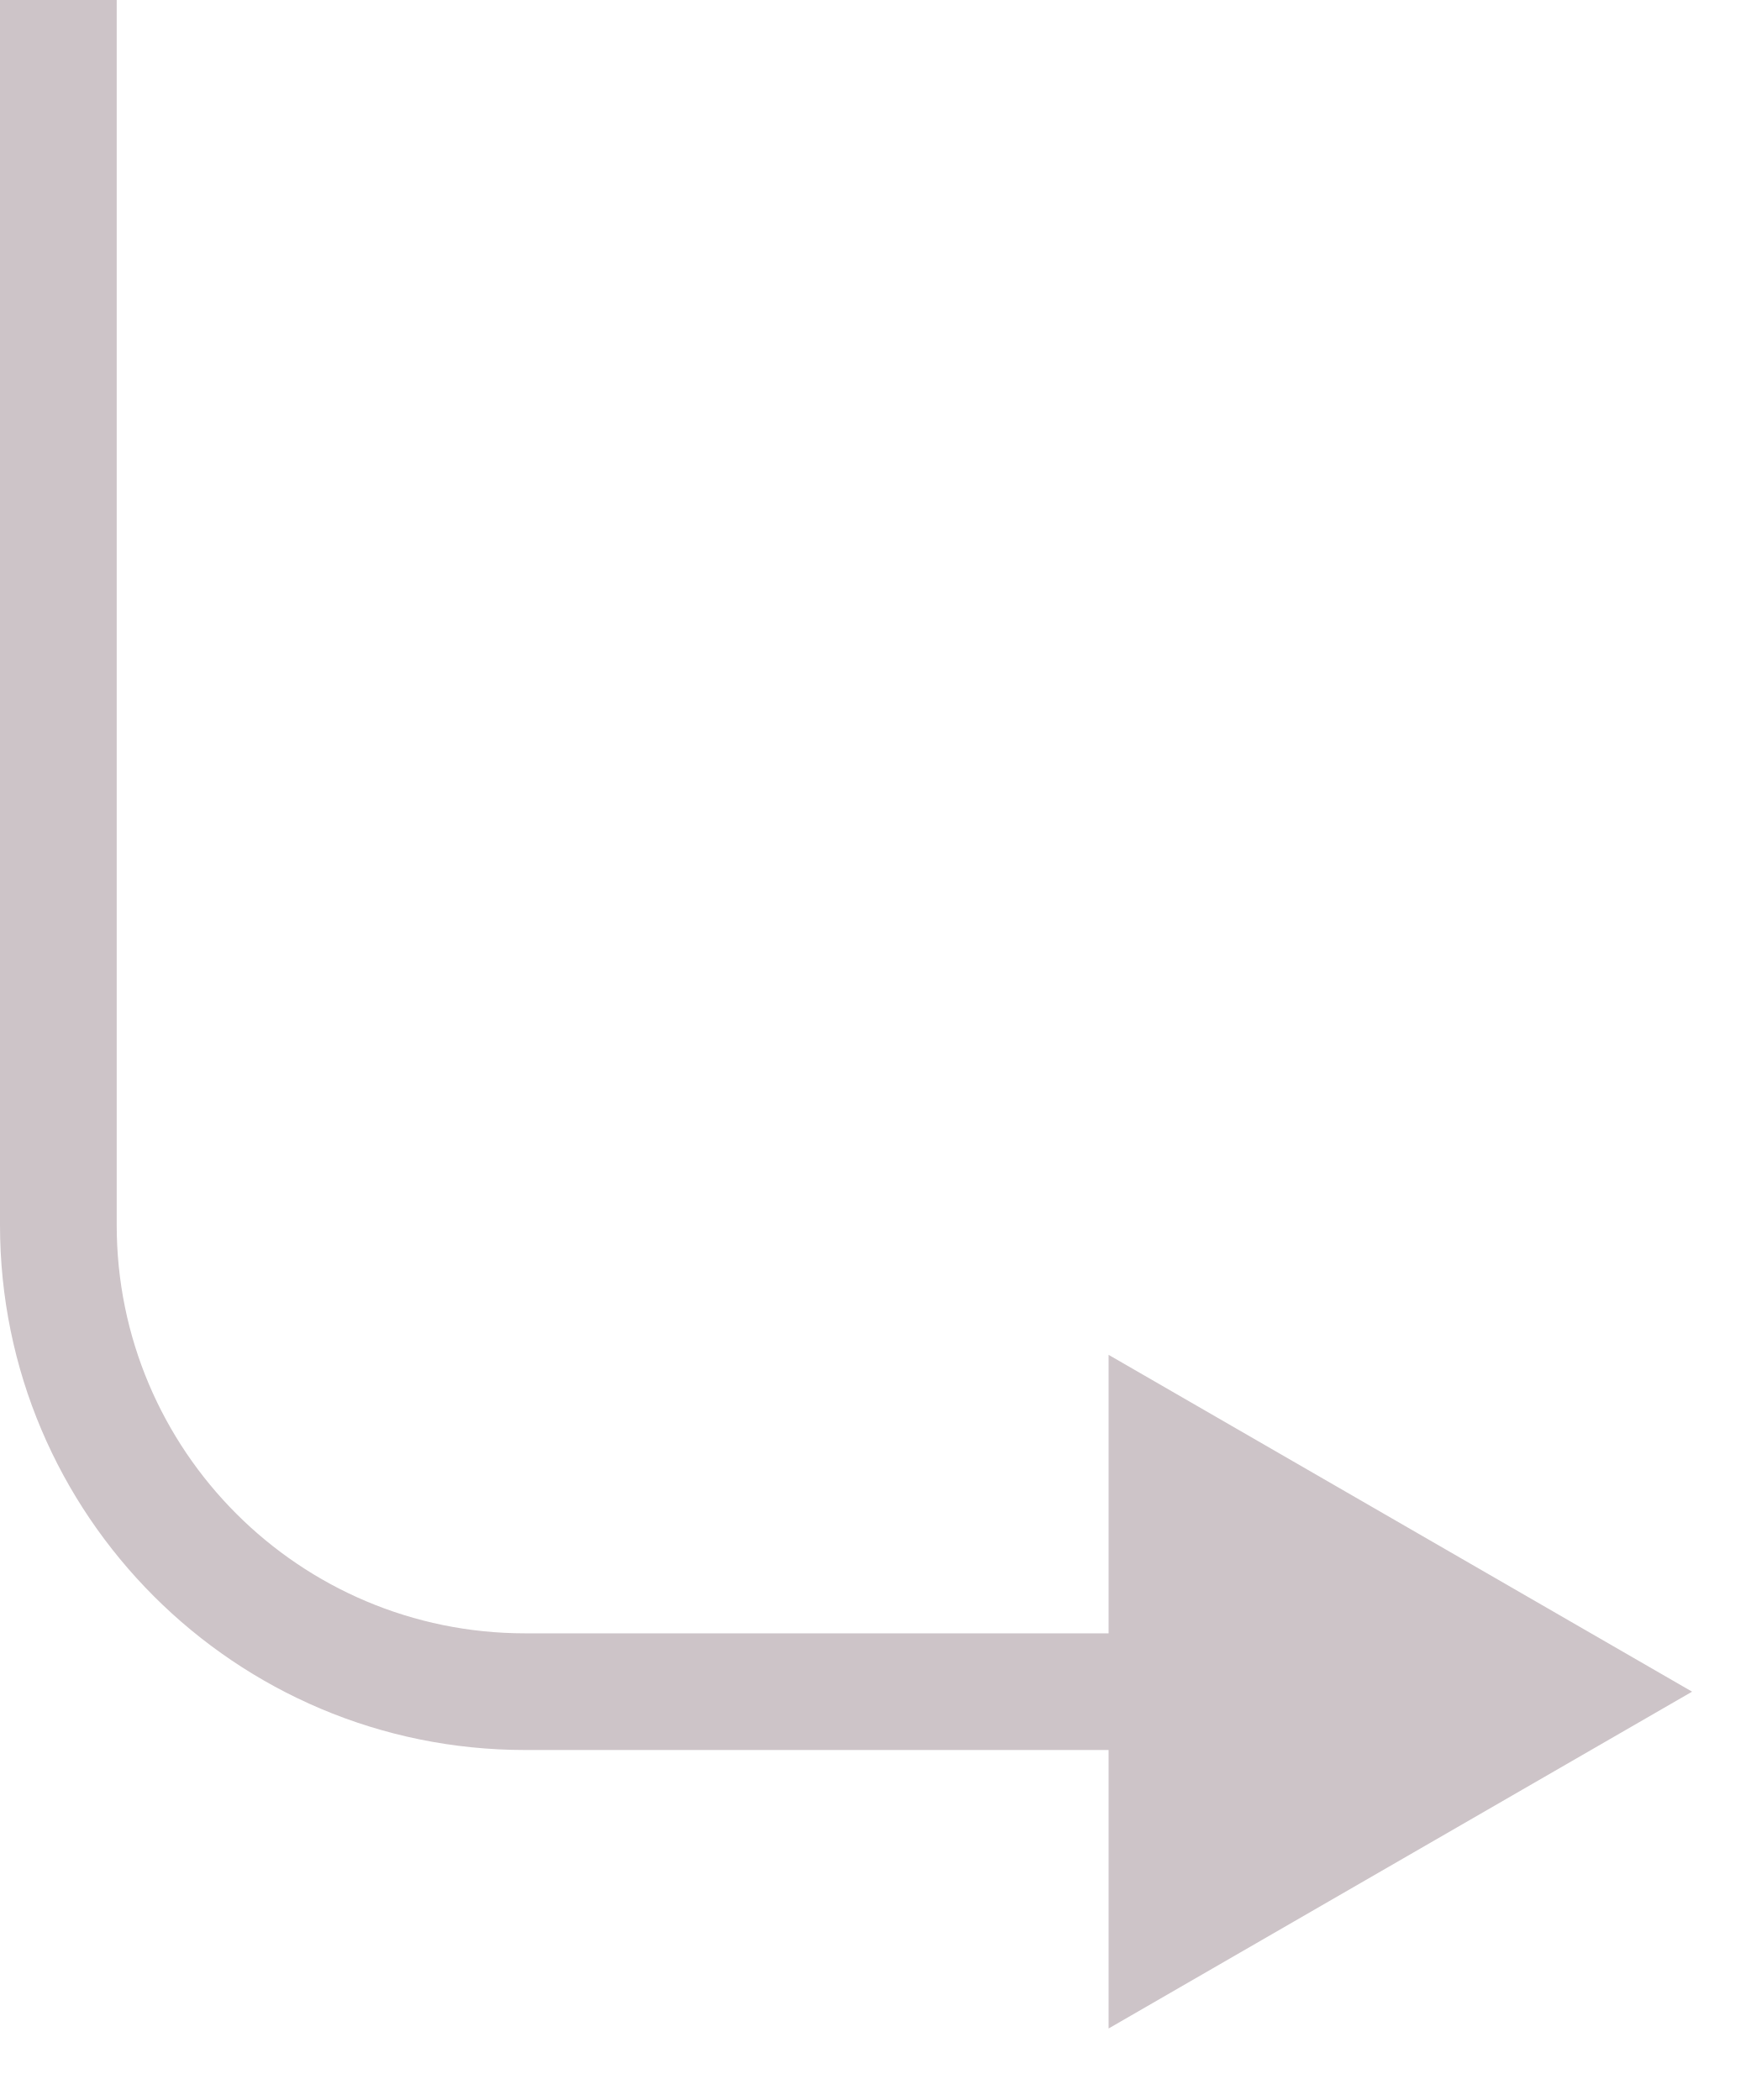
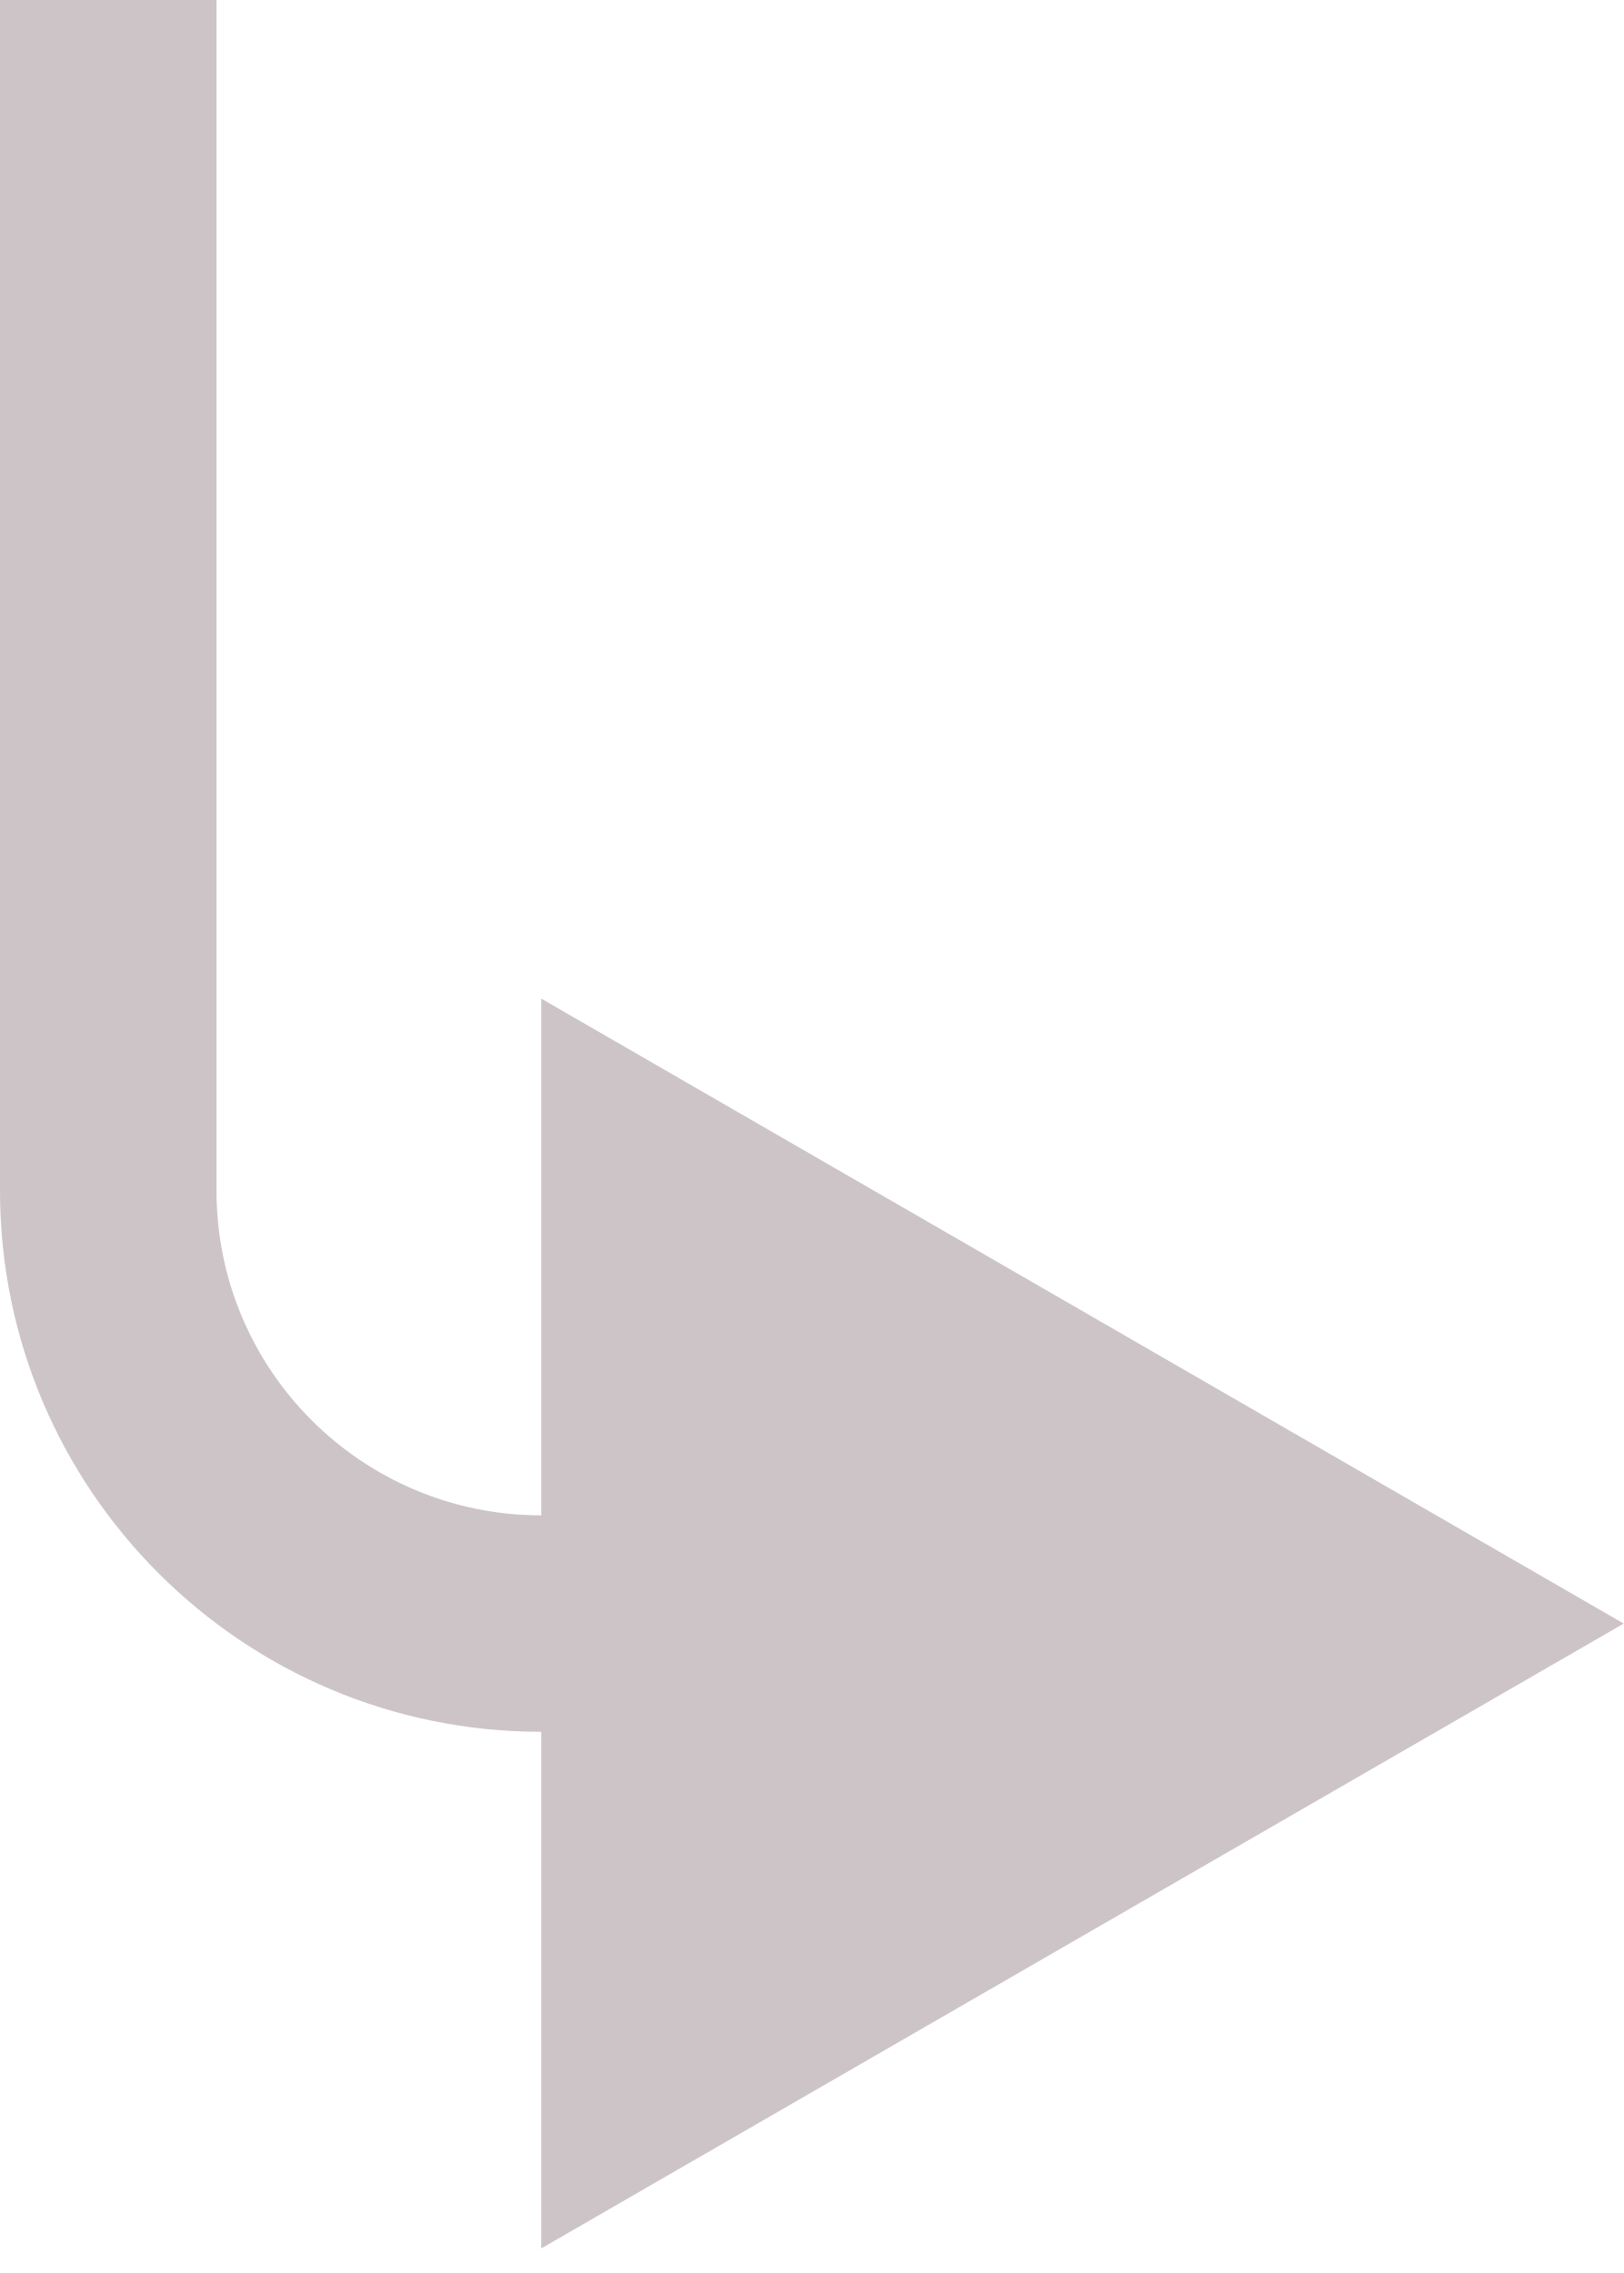
- <svg xmlns="http://www.w3.org/2000/svg" width="15" height="18" viewBox="0 0 15 18" fill="none">
-   <path d="M1 0.5V0H0V0.5H0.5H1ZM14.5 14.5L9.5 11.613V17.387L14.5 14.5ZM0.5 0.5H0V10.5H0.5H1V0.5H0.5ZM4.5 14.5V15L10 15V14.5V14L4.5 14V14.5ZM0.5 10.5H0C0 12.985 2.015 15 4.5 15V14.5V14C2.567 14 1 12.433 1 10.5H0.5Z" fill="#CDC4C8" />
+ <svg xmlns="http://www.w3.org/2000/svg" width="15" height="21" viewBox="0 0 15 21" fill="none">
+   <path d="M2 1V0H0V1H1H2ZM15 15L5 9.226L5 20.773L15 15ZM1 1H0V11H1H2V1H1ZM5 15V16H6V15V14H5V15ZM1 11H0C0 13.761 2.239 16 5 16V15V14C3.343 14 2 12.657 2 11H1Z" fill="#CDC4C8" />
</svg>
